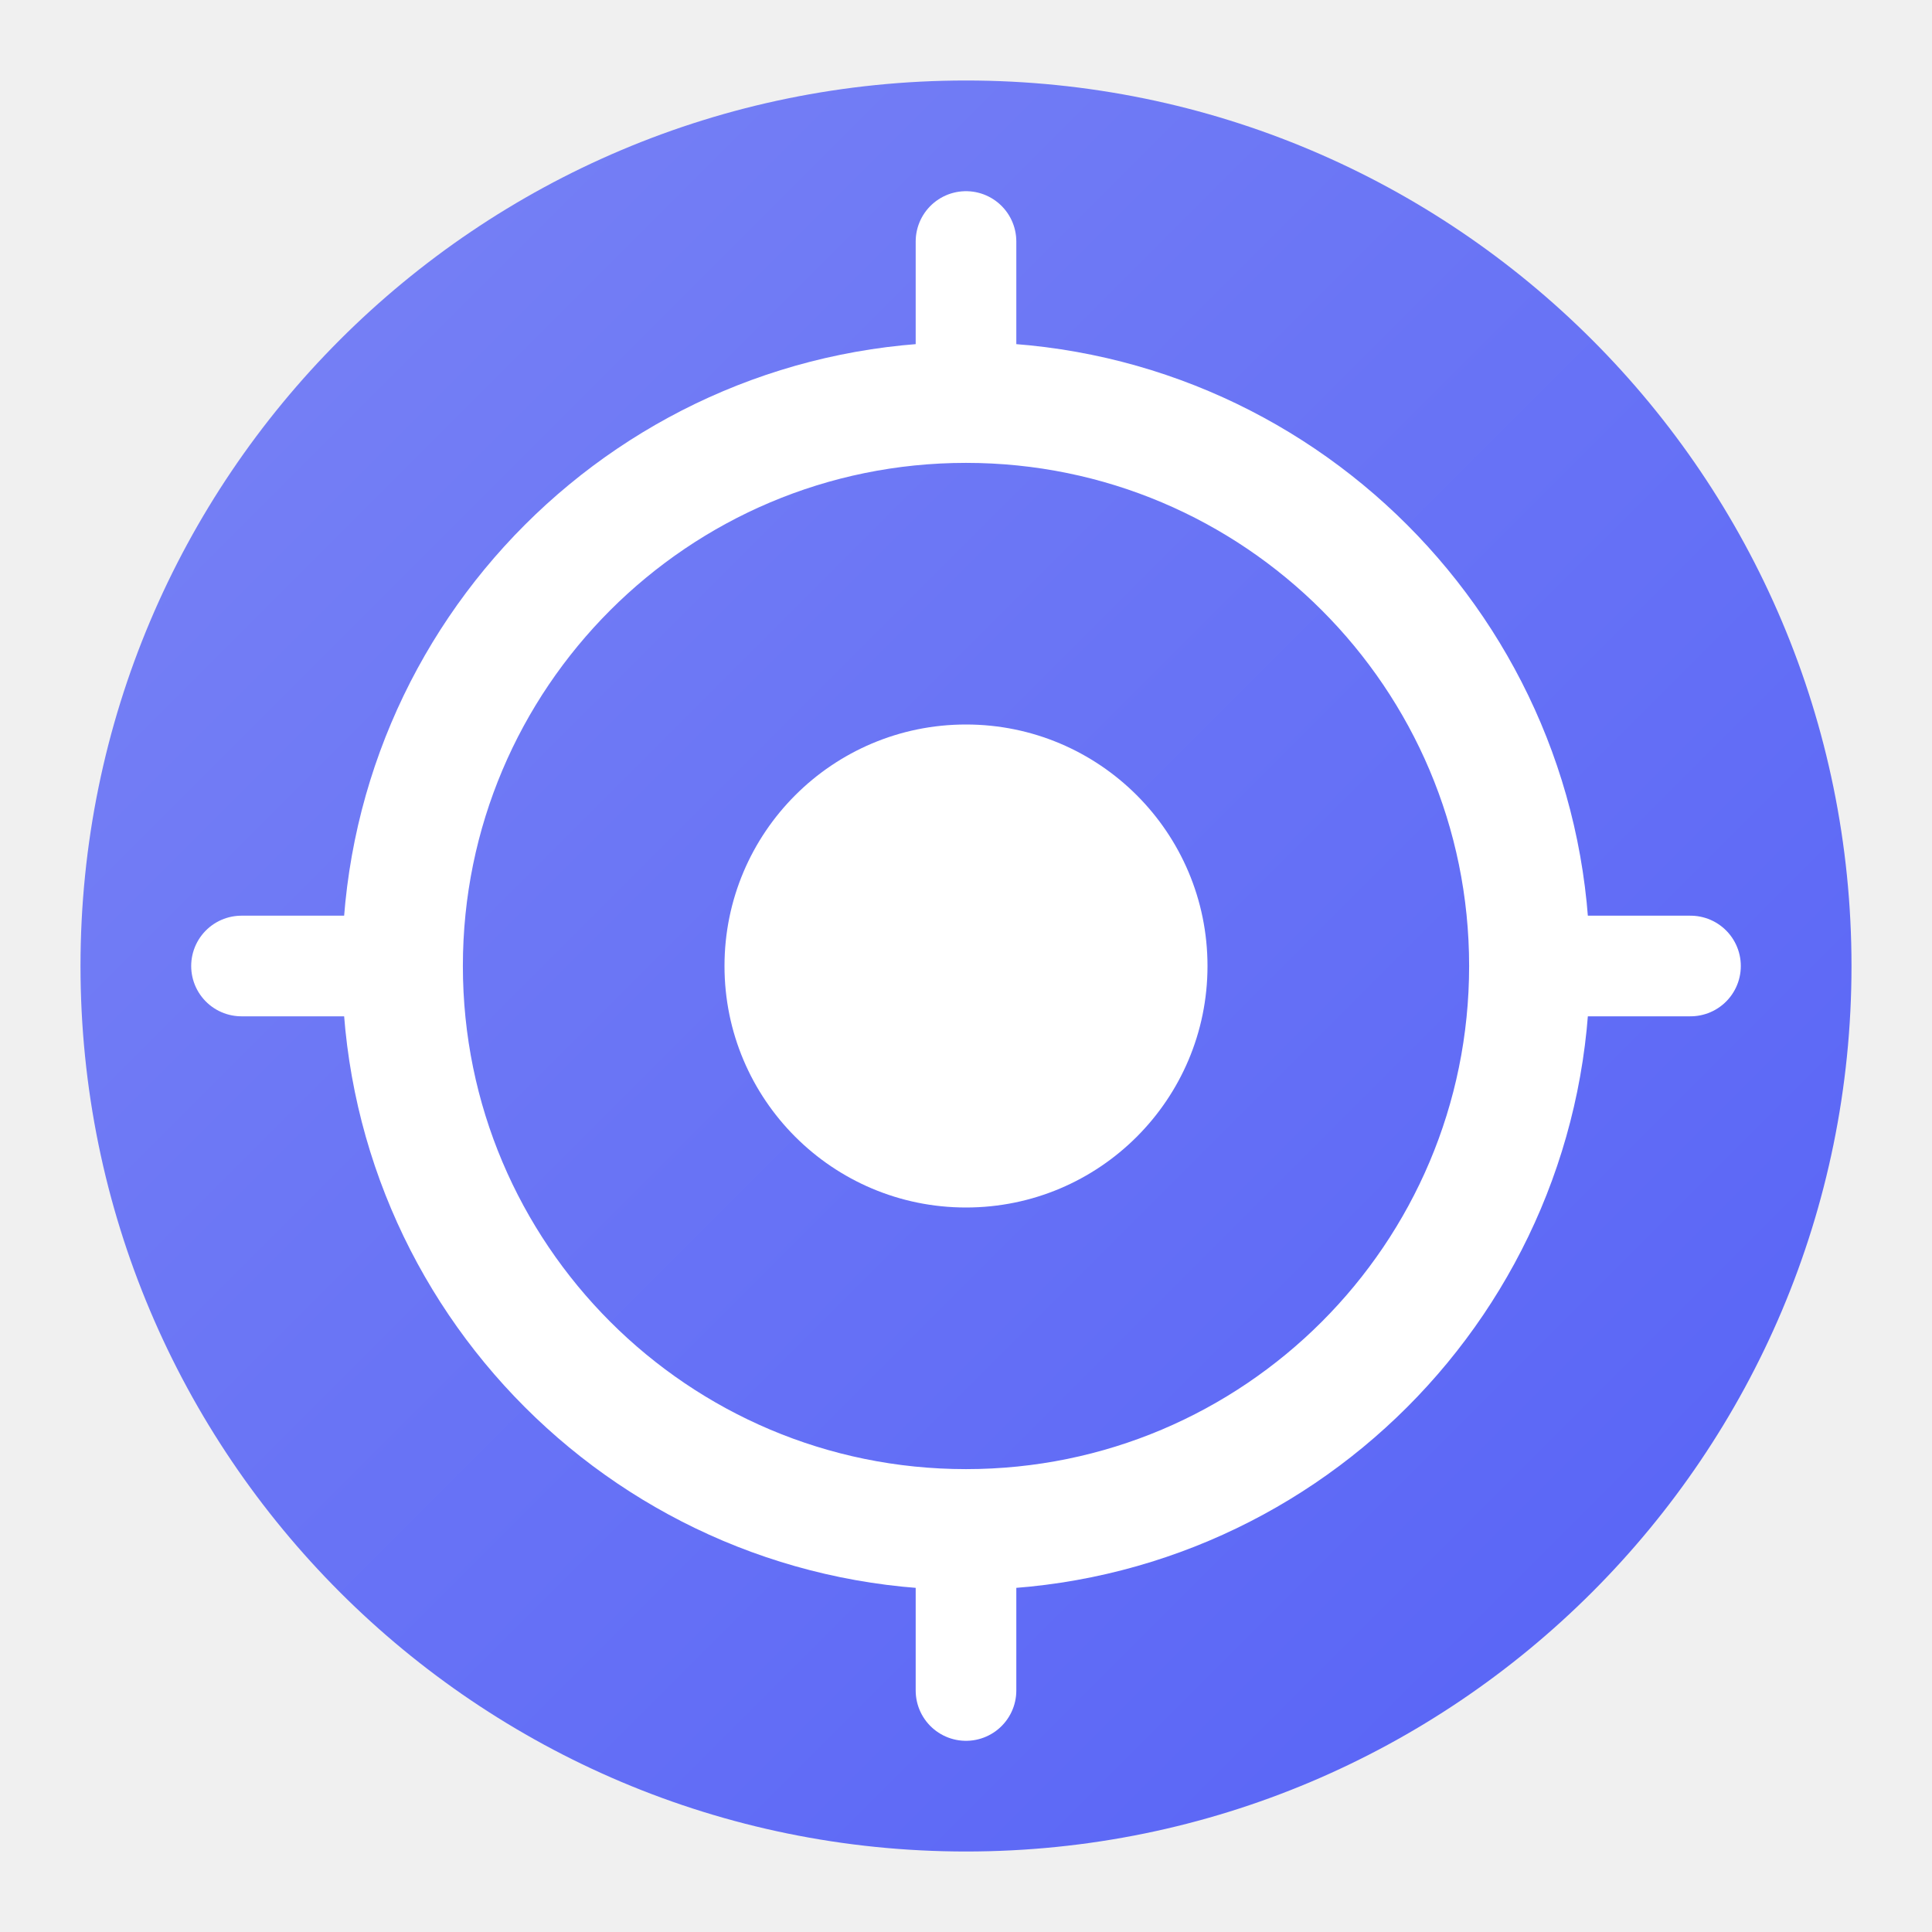
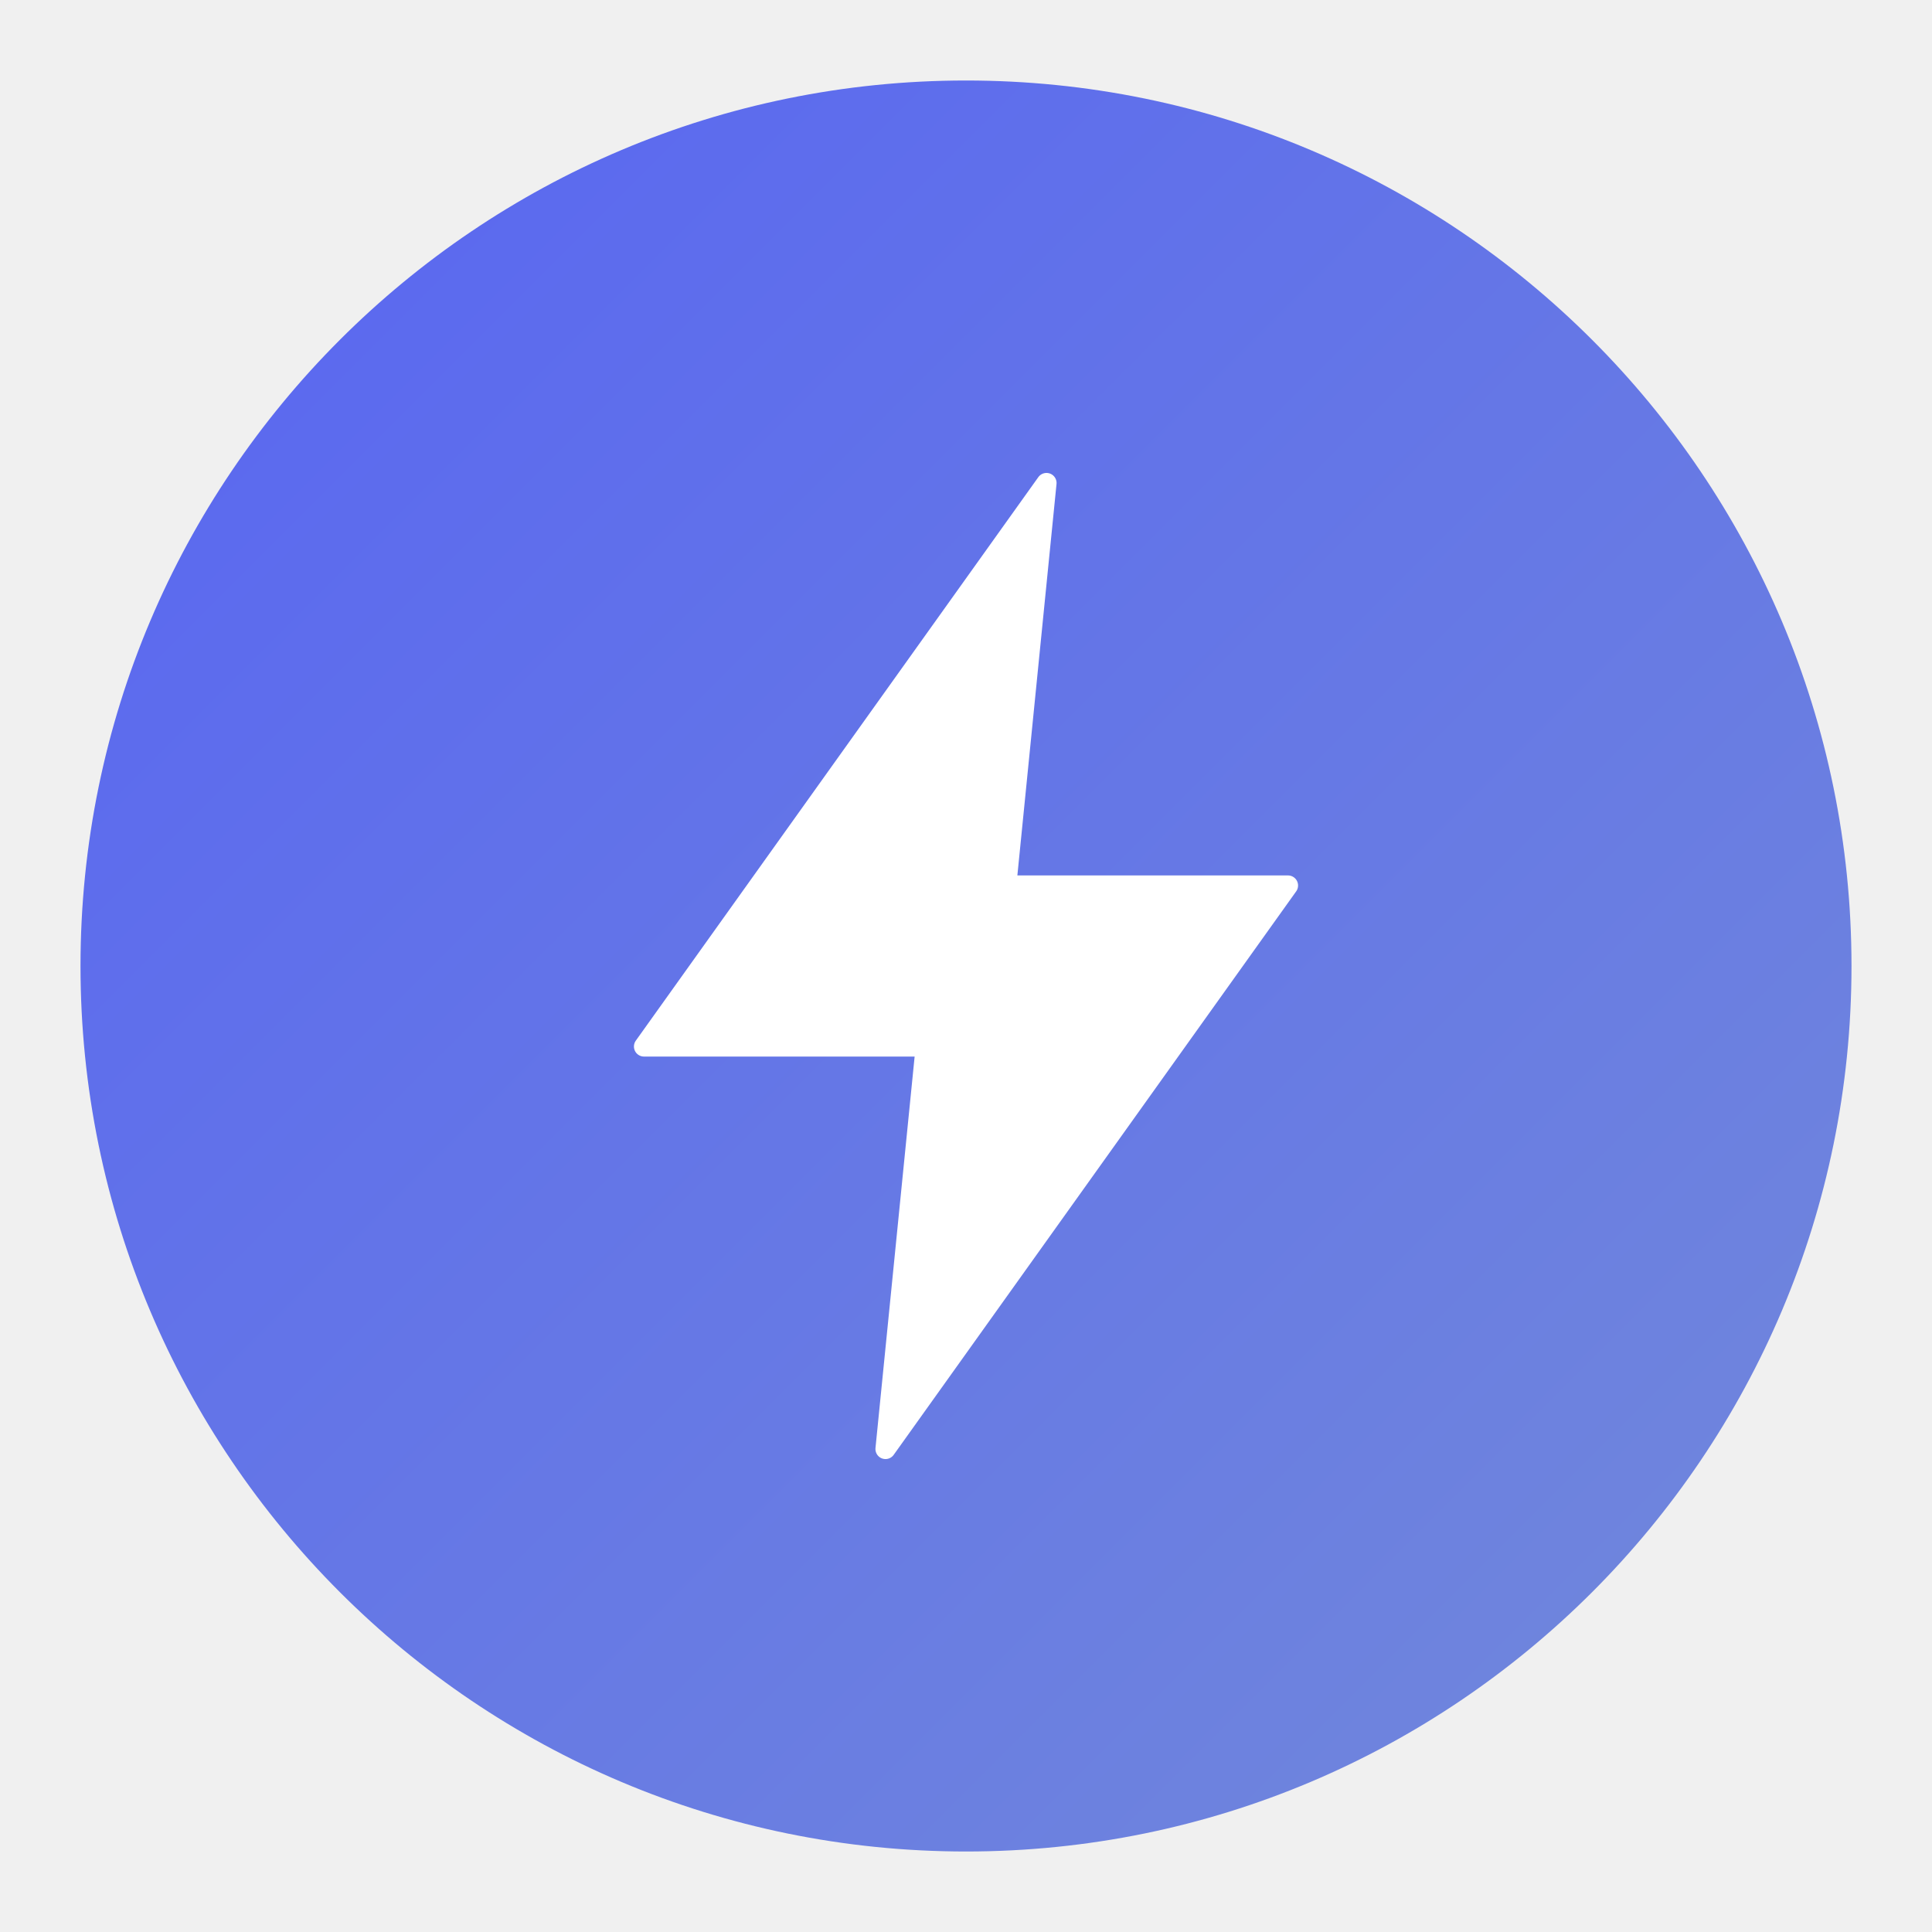
<svg xmlns="http://www.w3.org/2000/svg" viewBox="0 0 48 48" width="48" height="48">
  <defs>
-     <linearGradient id="ng" x1="0" y1="0" x2="1" y2="1">
-       <stop offset="0%" stop-color="#7983f5" />
-       <stop offset="100%" stop-color="#5662f6" />
+     <linearGradient id="ng" x1="0%" y1="0%" x2="100%" y2="100%">
+       <stop offset="0%" stop-color="#5865f2" />
+       <stop offset="100%" stop-color="#7289da" />
    </linearGradient>
  </defs>
  <circle cx="24" cy="24" r="22" fill="url(#ng)" />
-   <ellipse cx="24" cy="24" rx="14" ry="14" fill="none" stroke="white" stroke-width="3" />
-   <ellipse cx="24" cy="24" rx="6" ry="6" fill="white" />
-   <path d="M24 10 L24 6 M38 24 L42 24 M24 38 L24 42 M10 24 L6 24" stroke="white" stroke-width="2.5" stroke-linecap="round" />
+   <path d="M26 12 L16 26 L23 26 L22 36 L32 22 L25 22 Z" fill="white" stroke="white" stroke-width="0.5" stroke-linejoin="round" />
</svg>
